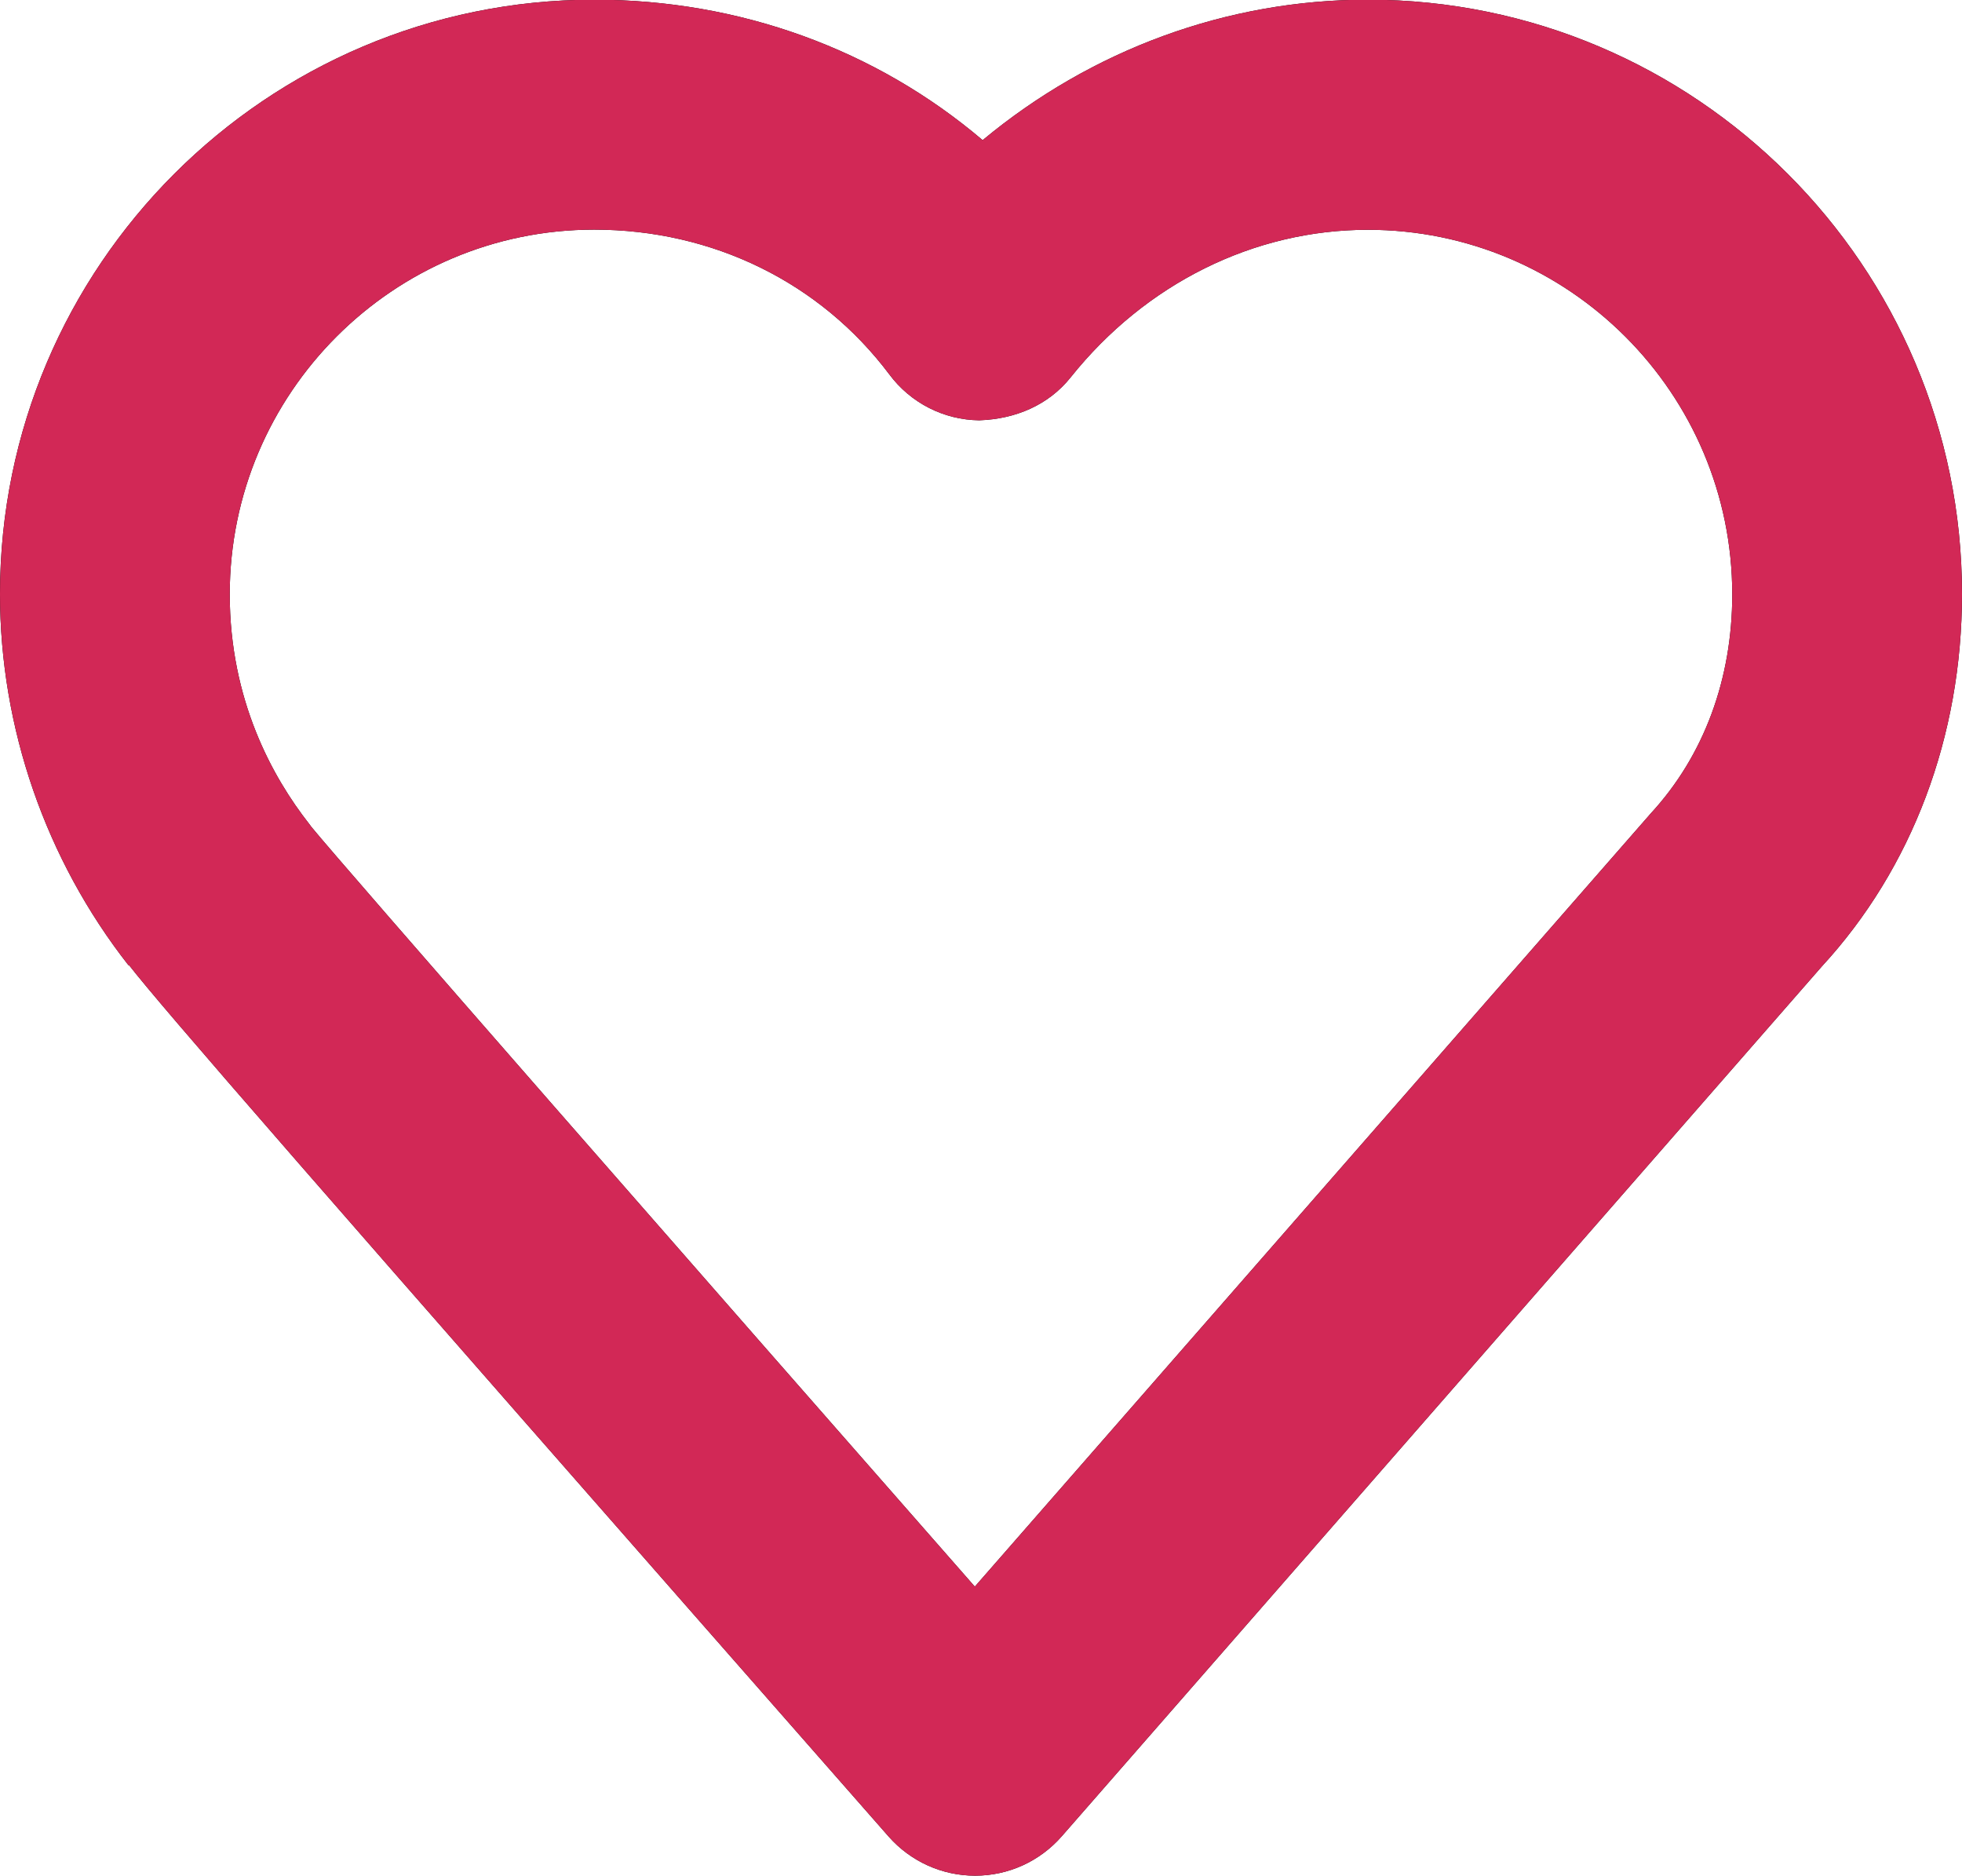
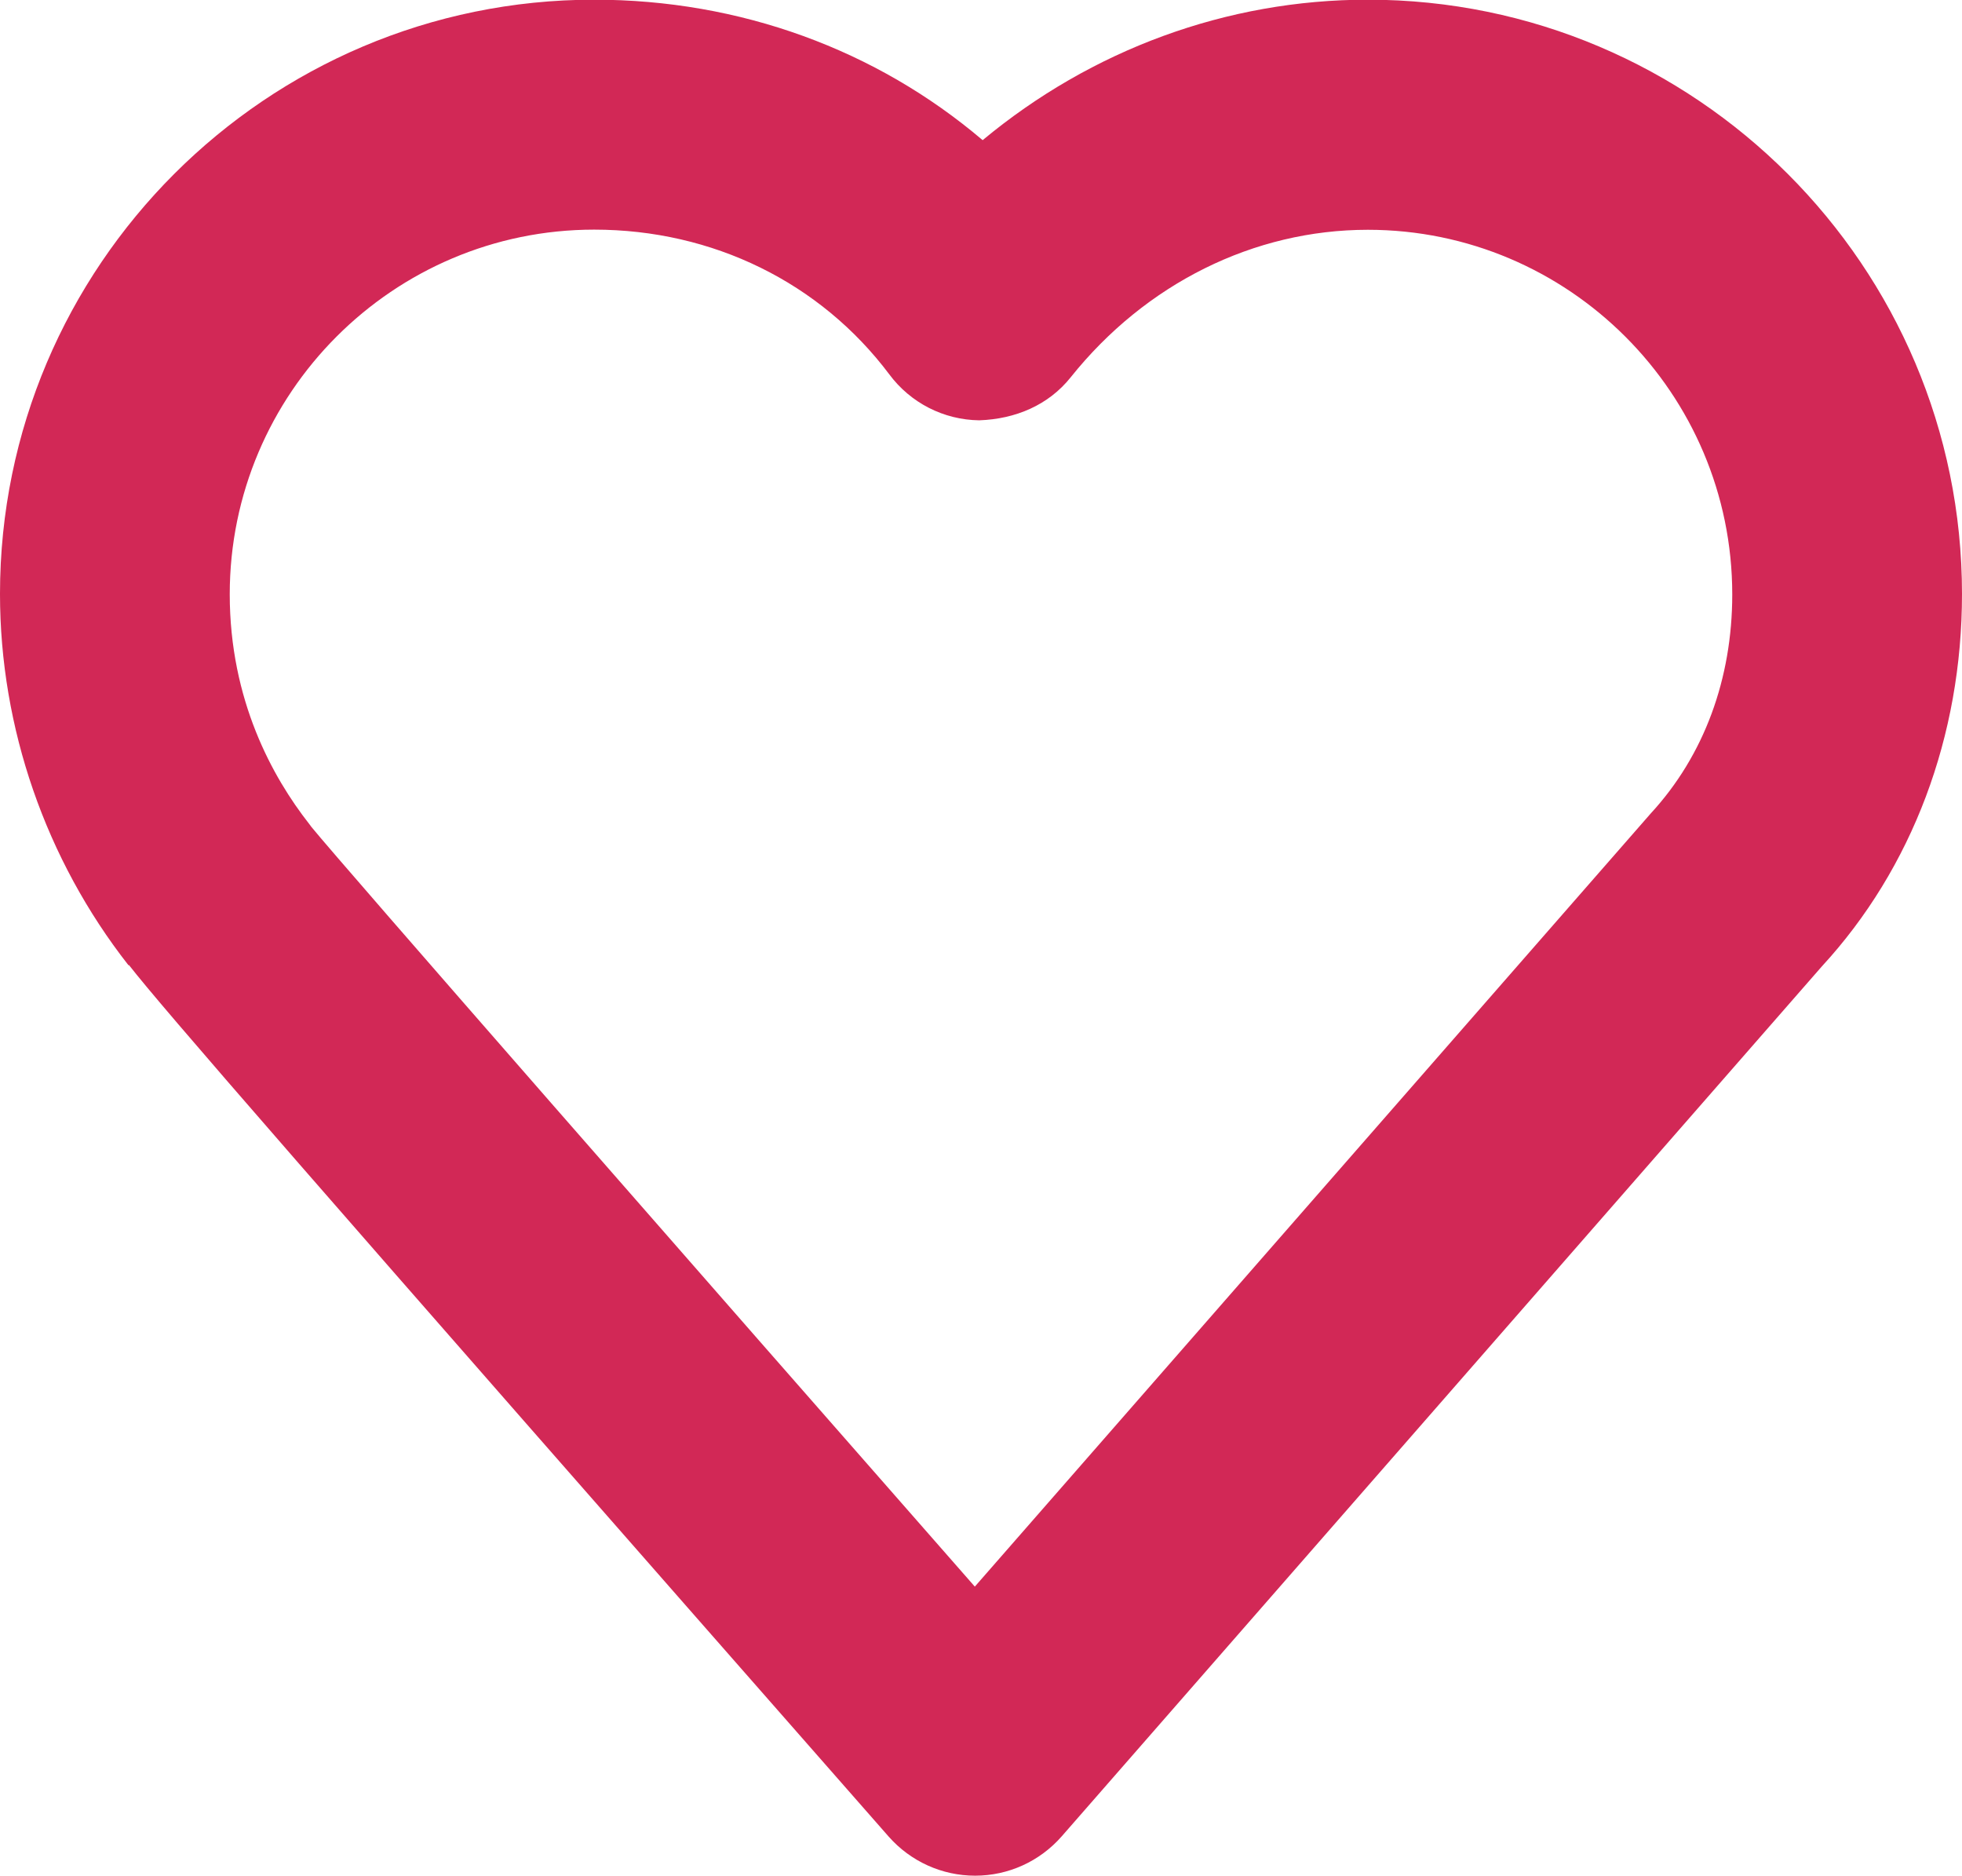
<svg xmlns="http://www.w3.org/2000/svg" version="1.0" id="Layer_1" x="0px" y="0px" width="12.545px" height="11.99px" viewBox="521.939 473.064 12.545 11.99" enable-background="new 521.939 473.064 12.545 11.99" xml:space="preserve">
  <g>
-     <path d="M528.174,485.055c-0.212,0-0.412-0.091-0.552-0.249c-3.798-4.324-4.644-5.298-4.858-5.572l-0.004,0.0 c-0.529-0.675-0.821-1.518-0.821-2.373c0-2.095,1.704-3.799,3.799-3.799c0.934,0,1.804,0.32,2.484,0.898 c0.696-0.578,1.56-0.898,2.463-0.898c2.095,0,3.799,1.704,3.799,3.799c0,0.909-0.318,1.754-0.896,2.381l-4.86,5.561 C528.587,484.964,528.386,485.055,528.174,485.055L528.174,485.055z M523.929,478.349c0.208,0.255,2.471,2.839,4.243,4.858 l4.323-4.944c0.34-0.369,0.52-0.86,0.52-1.399c0-1.285-1.045-2.331-2.33-2.331c-0.729,0-1.421,0.344-1.9,0.943 c-0.142,0.178-0.353,0.267-0.585,0.275c-0.227-0.003-0.439-0.111-0.575-0.294c-0.441-0.587-1.129-0.925-1.887-0.925 c-1.285,0-2.33,1.046-2.33,2.331c0,0.678,0.275,1.171,0.507,1.467C523.919,478.336,523.925,478.342,523.929,478.349z" />
    <path fill="#d22856" d="M528.174,485.055c-0.212,0-0.412-0.091-0.552-0.249c-3.798-4.324-4.644-5.298-4.858-5.572l-0.004,0.0 c-0.529-0.675-0.821-1.518-0.821-2.373c0-2.095,1.704-3.799,3.799-3.799c0.934,0,1.804,0.32,2.484,0.898 c0.696-0.578,1.56-0.898,2.463-0.898c2.095,0,3.799,1.704,3.799,3.799c0,0.909-0.318,1.754-0.896,2.381l-4.86,5.561 C528.587,484.964,528.386,485.055,528.174,485.055L528.174,485.055z M523.929,478.349c0.208,0.255,2.471,2.839,4.243,4.858 l4.323-4.944c0.34-0.369,0.52-0.86,0.52-1.399c0-1.285-1.045-2.331-2.33-2.331c-0.729,0-1.421,0.344-1.9,0.943 c-0.142,0.178-0.353,0.267-0.585,0.275c-0.227-0.003-0.439-0.111-0.575-0.294c-0.441-0.587-1.129-0.925-1.887-0.925 c-1.285,0-2.33,1.046-2.33,2.331c0,0.678,0.275,1.171,0.507,1.467C523.919,478.336,523.925,478.342,523.929,478.349z" />
  </g>
</svg>
